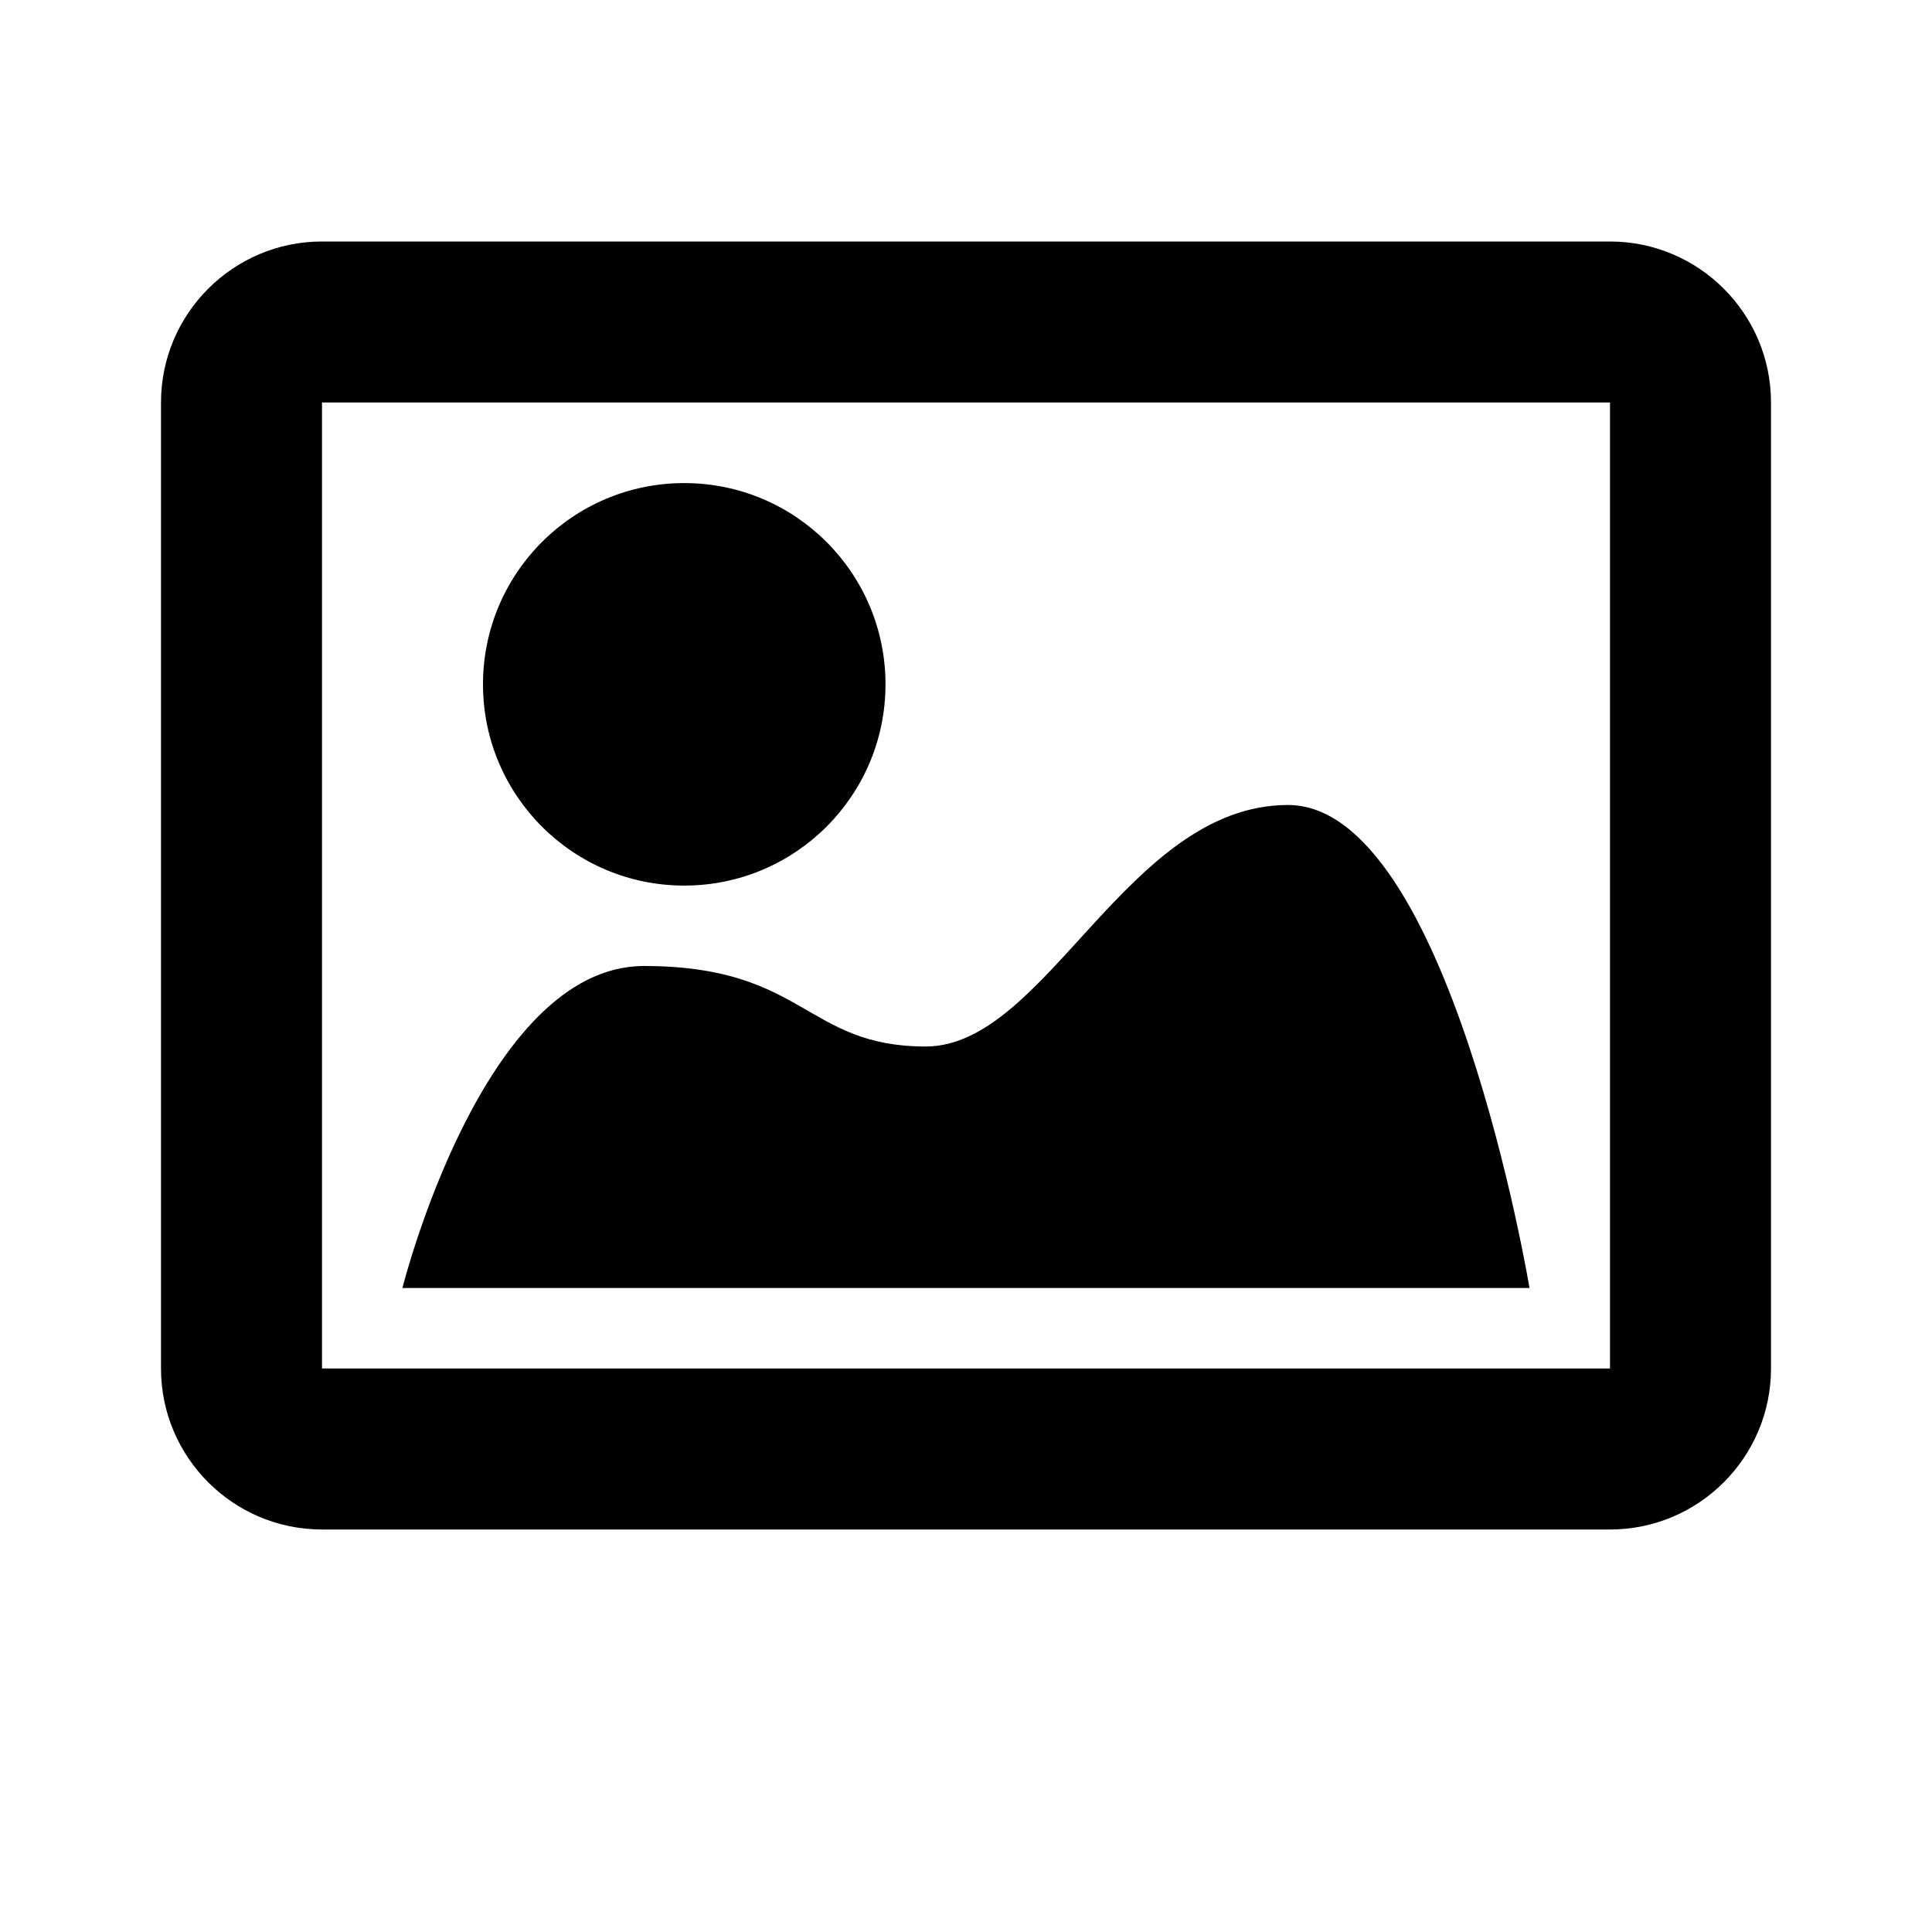
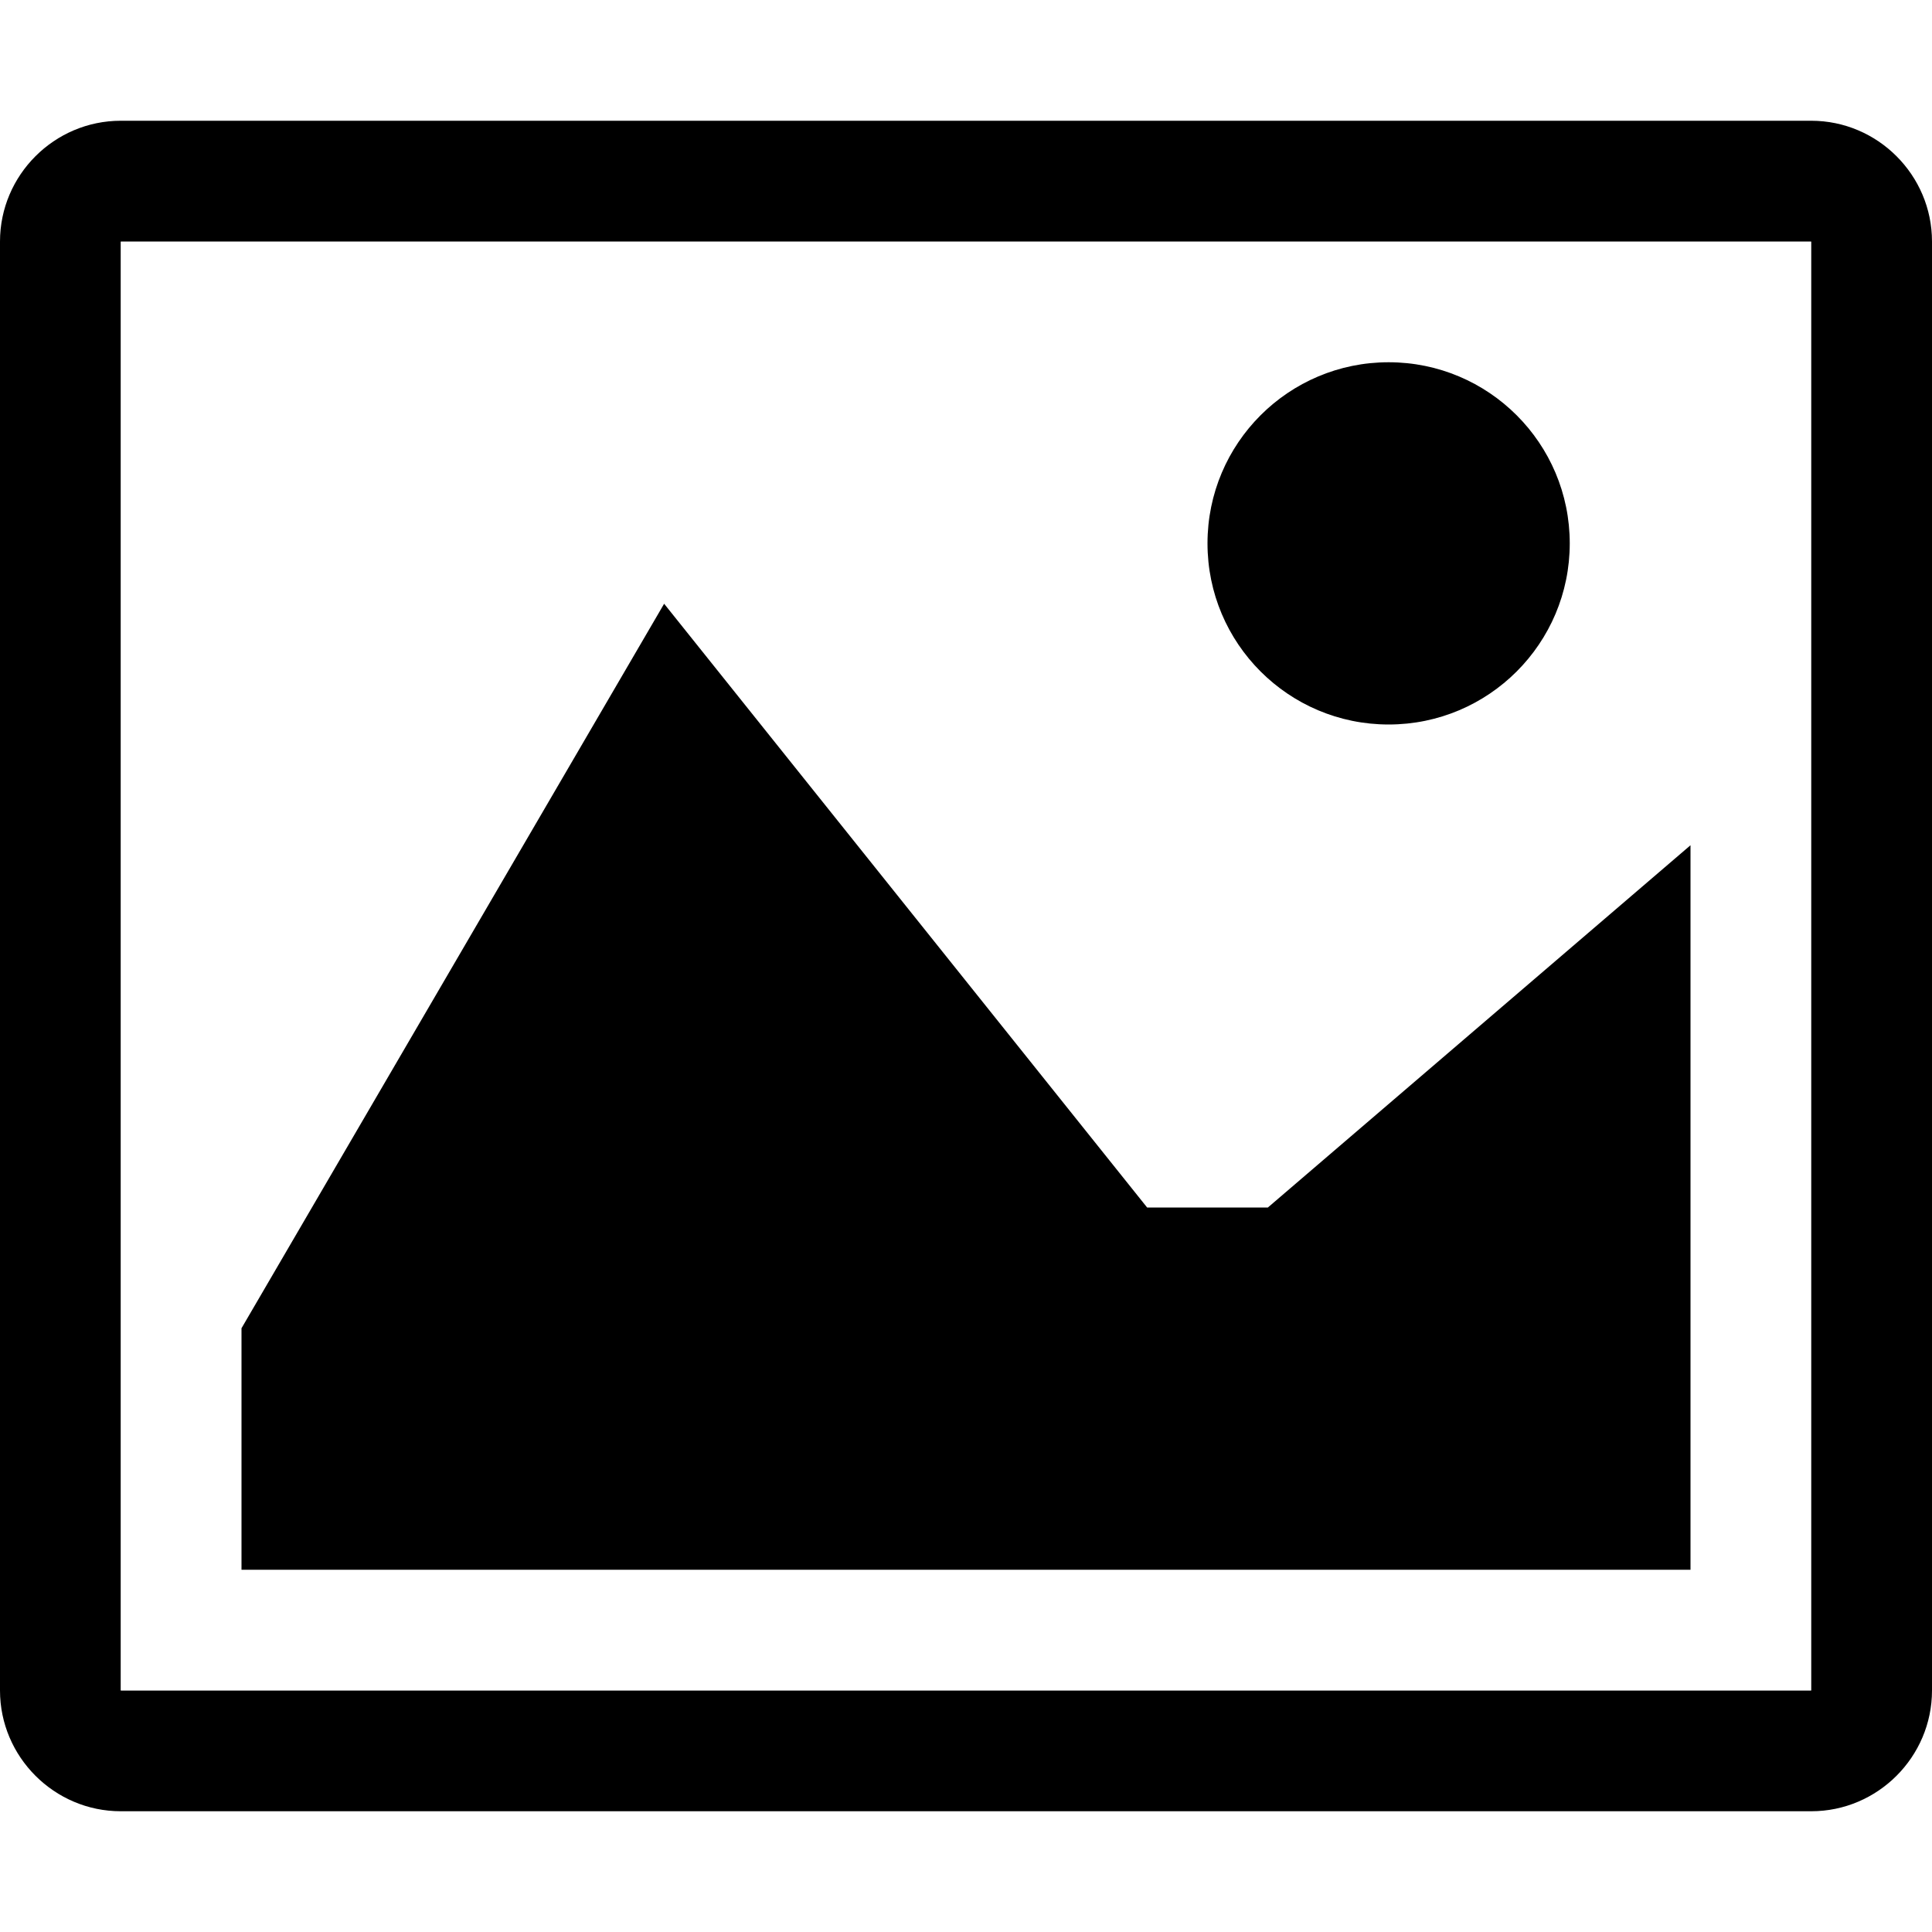
- <svg xmlns="http://www.w3.org/2000/svg" version="1.1" width="24" height="24" viewBox="0 0 24 24">
-   <path d="M11 8.501c0 1.381-1.119 2.5-2.5 2.5s-2.5-1.119-2.5-2.5c0-1.381 1.119-2.5 2.5-2.5s2.5 1.119 2.5 2.5z" />
-   <path d="M16 10c-2 0-3 3-4.5 3s-1.499-1-3.5-1c-2 0-3.001 4-3.001 4h14.001c0 0-1-6-3-6z" />
-   <path d="M20 3h-16c-1.103 0-2 0.897-2 2v12c0 1.103 0.897 2 2 2h16c1.103 0 2-0.897 2-2v-12c0-1.103-0.897-2-2-2zM20 17h-16v-12h16v12z" />
+ <svg xmlns="http://www.w3.org/2000/svg" version="1.1" width="32" height="32" viewBox="0 0 32 32">
+   <path d="M29.996 4c0.001 0.001 0.003 0.002 0.004 0.004v23.993c-0.001 0.001-0.002 0.003-0.004 0.004h-27.993c-0.001-0.001-0.003-0.002-0.004-0.004v-23.993c0.001-0.001 0.002-0.003 0.004-0.004h27.993zM30 2h-28c-1.1 0-2 0.9-2 2v24c0 1.1 0.9 2 2 2h28c1.1 0 2-0.9 2-2v-24c0-1.1-0.9-2-2-2v0z" />
+   <path d="M26 9c0 1.657-1.343 3-3 3s-3-1.343-3-3 1.343-3 3-3 3 1.343 3 3z" />
+   <path d="M28 26h-24v-4l7-12 8 10h2l7-6z" />
</svg>
